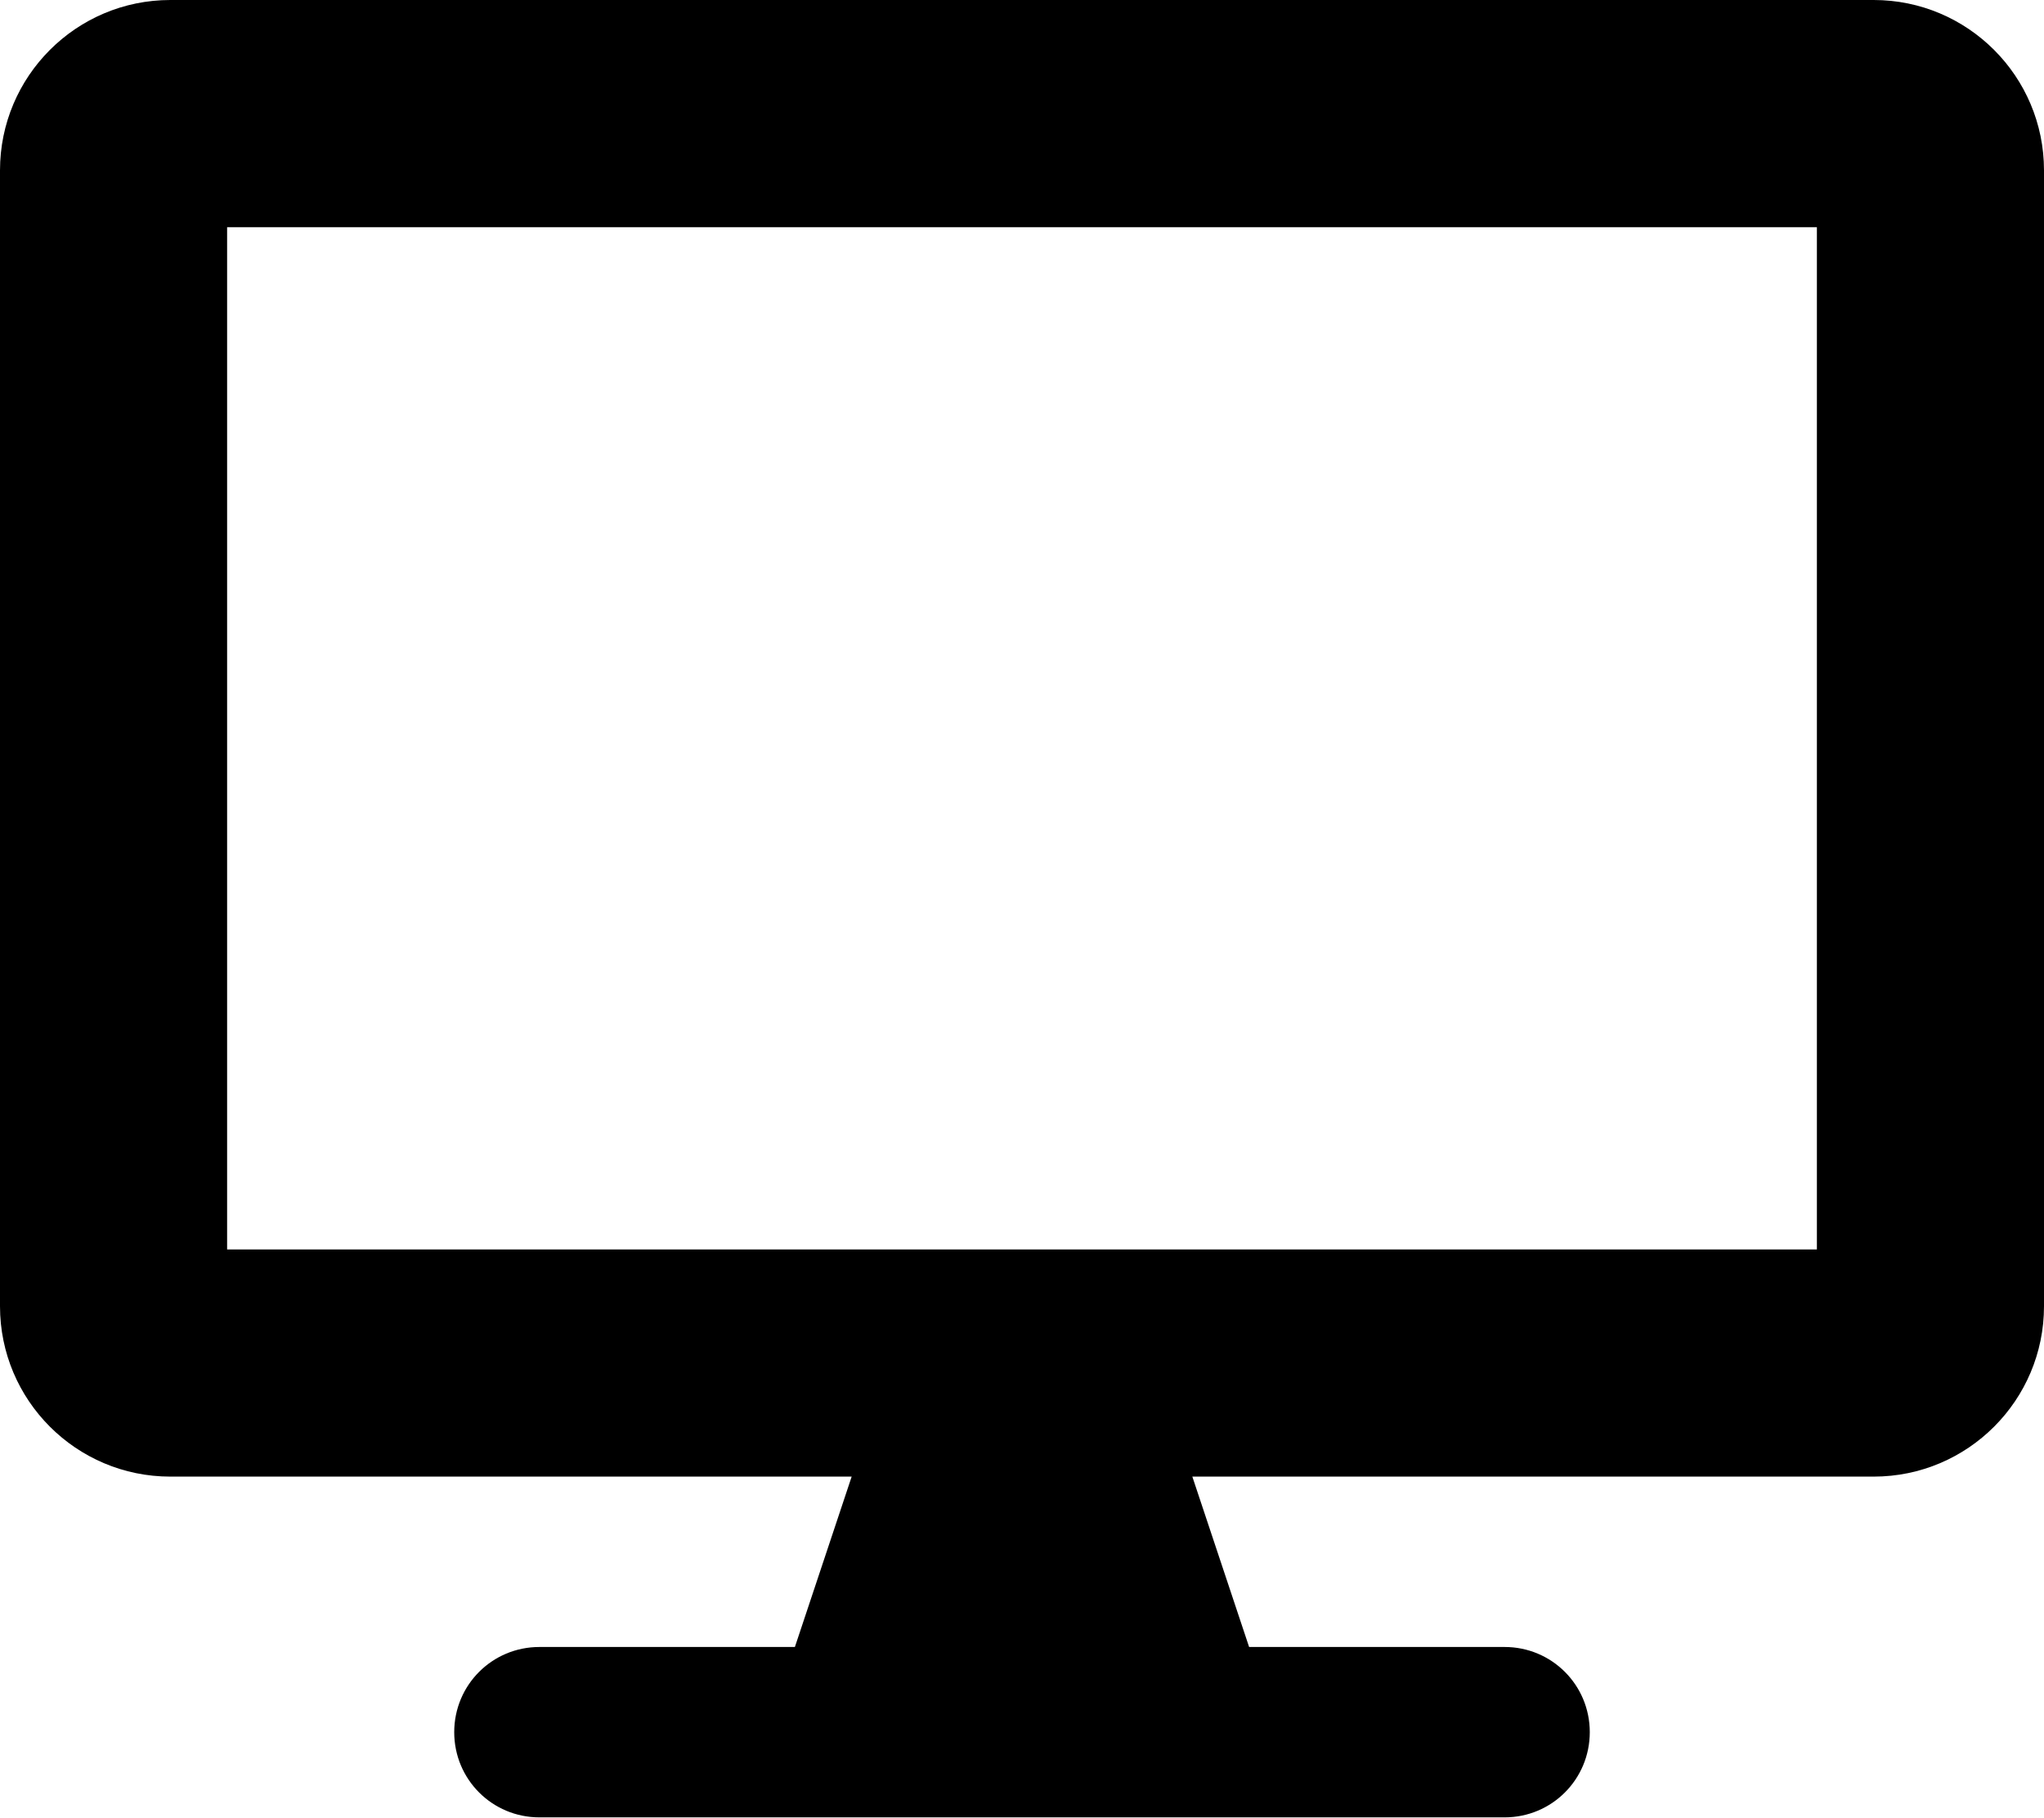
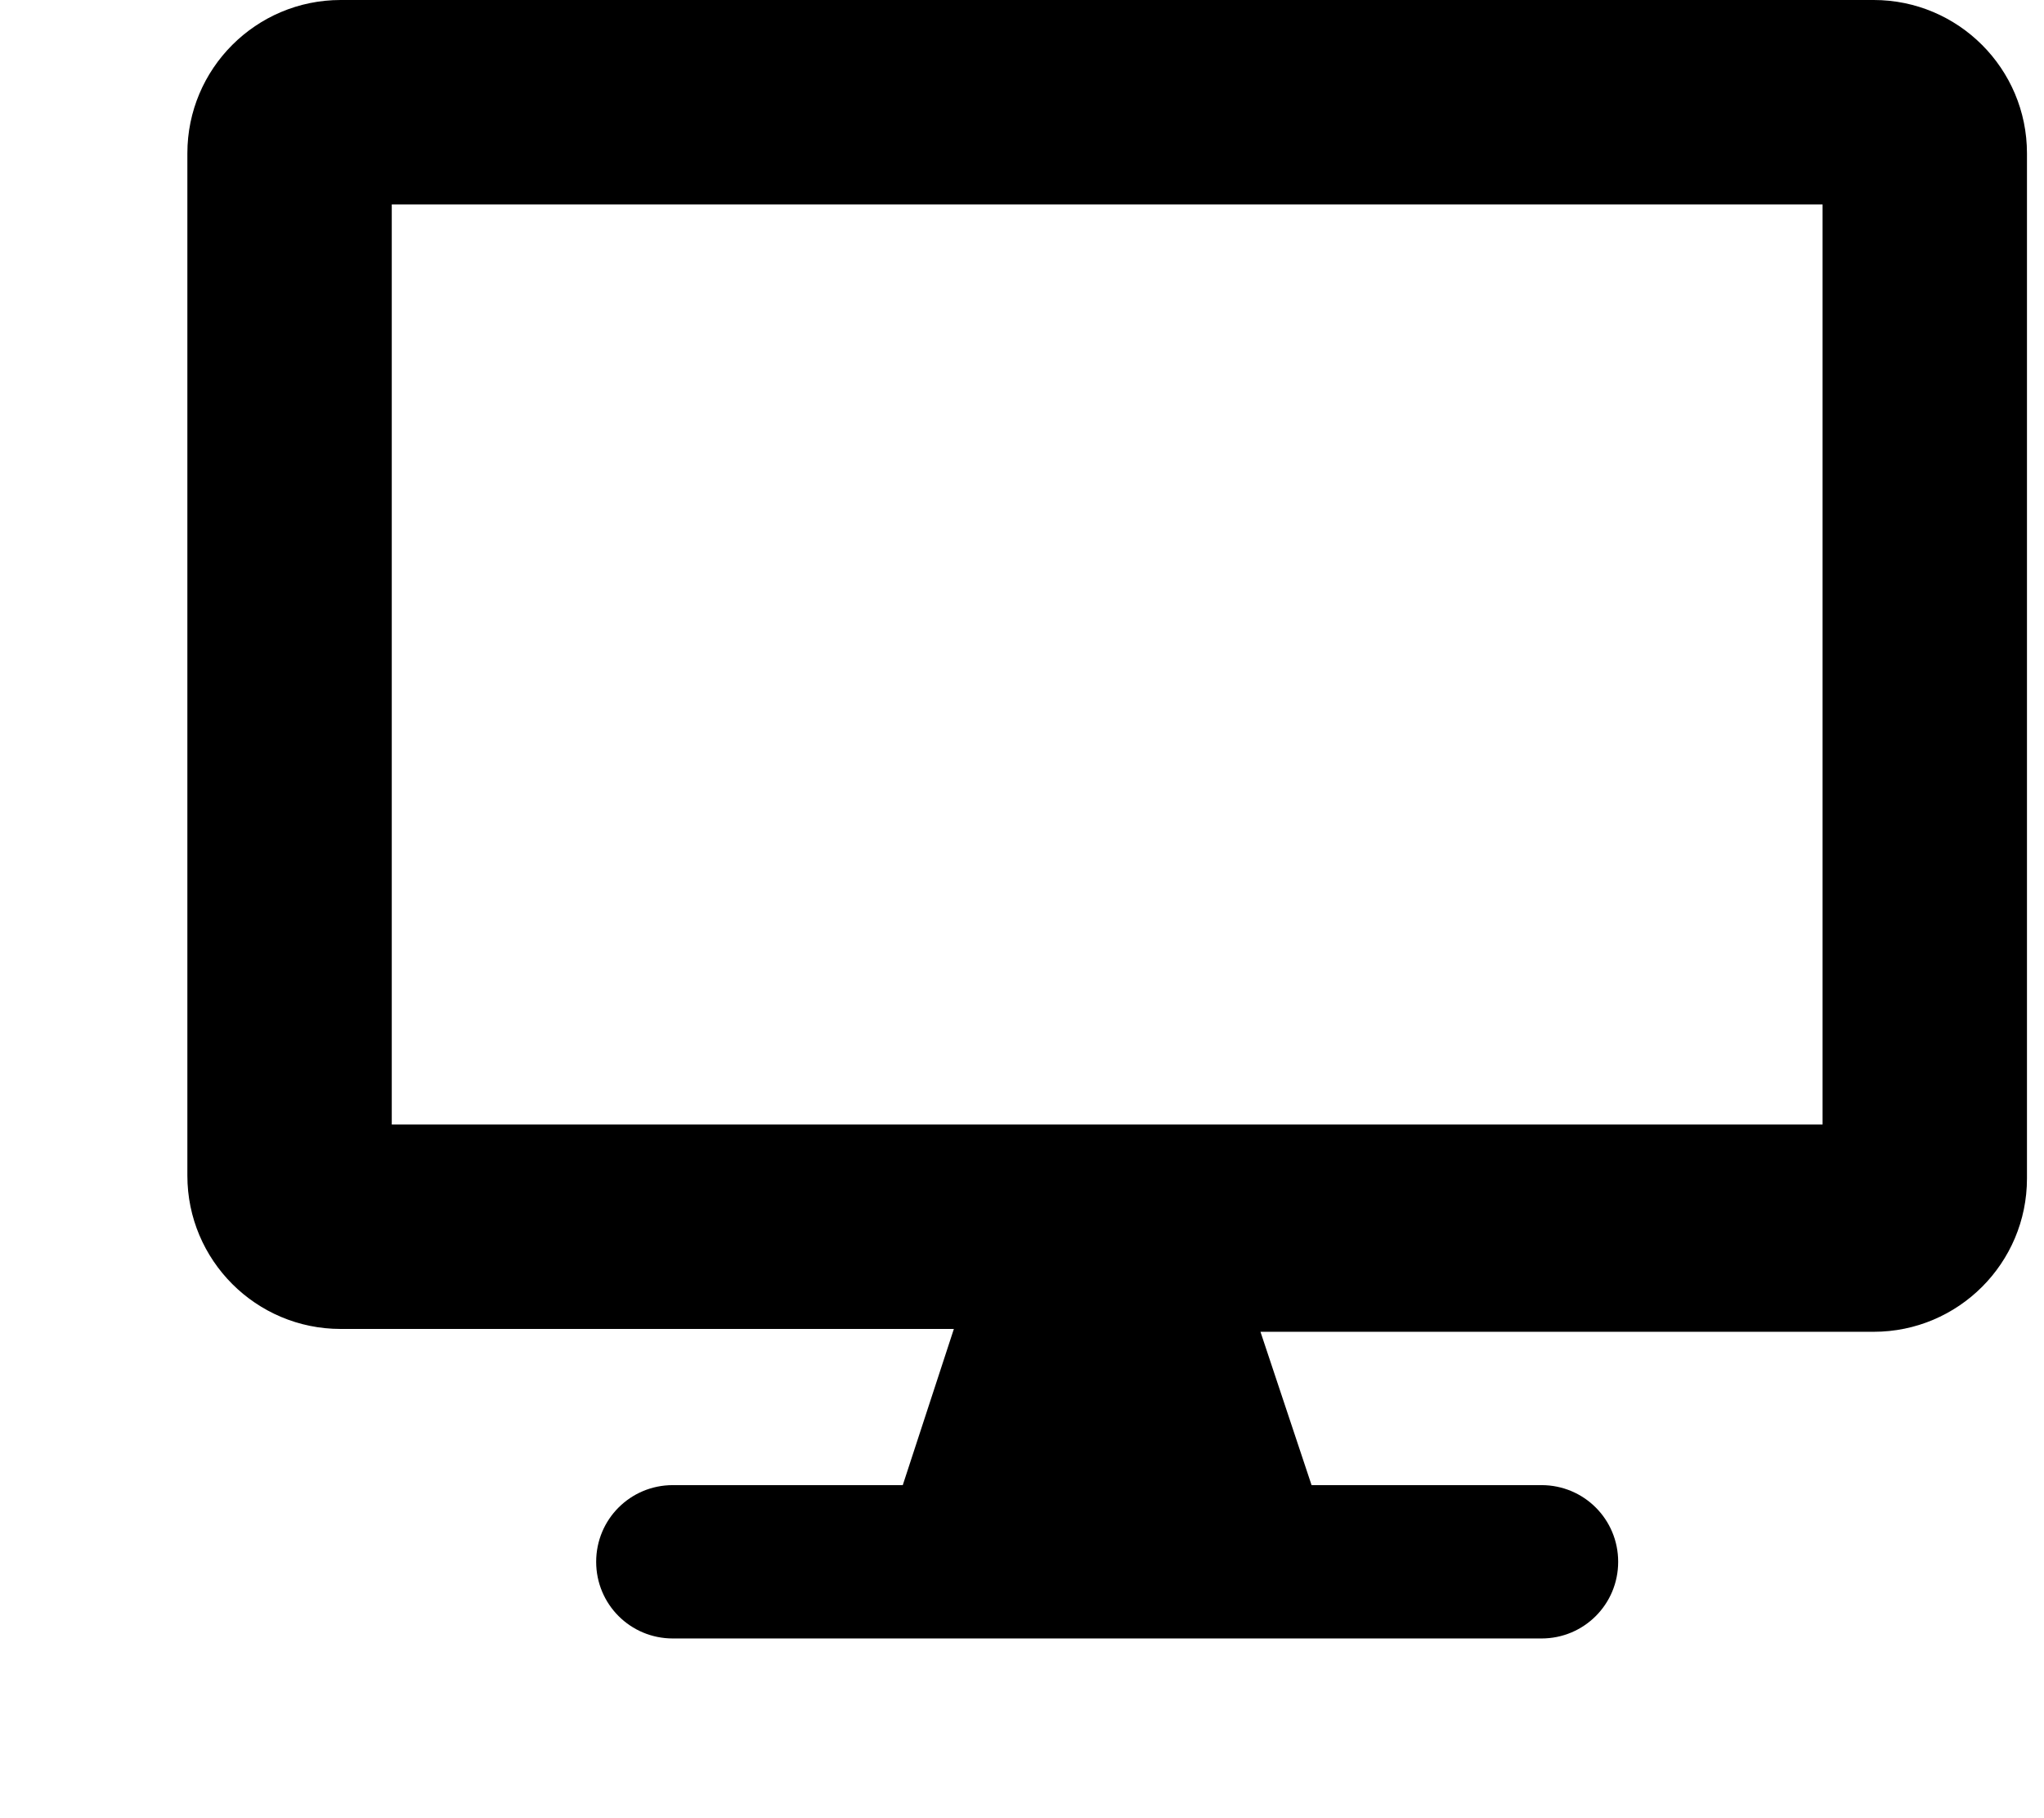
- <svg xmlns="http://www.w3.org/2000/svg" viewBox="0 0 576 512">
-   <path d="M528 0H48C21.5 0 0 21.5 0 48v320c0 26.5 21.5 48 48 48h192l-16 48h-72c-13.3 0-24 10.7-24 24s10.7 24 24 24h272c13.3 0 24-10.7 24-24s-10.7-24-24-24h-72l-16-48h192c26.5 0 48-21.5 48-48V48c0-26.5-21.5-48-48-48zm-16 352H64V64h448v288z" />
+ <svg xmlns="http://www.w3.org/2000/svg" viewBox="0 0 576 512" style="zoom: 1;">
+   <path d="M528,0 H96 C72.15,0 52.800,19.35 52.800,43.2 v288 c0,23.85 19.35,43.2 43.2,43.2 h172.8 l-14.4,44 h-64.8 c-11.97,0 -21.6,9.63 -21.6,21.6 s9.63,21.6 21.6,21.6 h244.8 c11.97,0 21.6,-9.63 21.6,-21.6 s-9.63,-21.6 -21.6,-21.6 h-64.8 l-14.4,-43.2 h172.8 c23.85,0 43.2,-19.35 43.2,-43.2 V43.2 c0,-23.85 -19.35,-43.2 -43.2,-43.2 m-14.4,316.8 H110.4 V57.6 h403.2 v259.2 " />
</svg>
